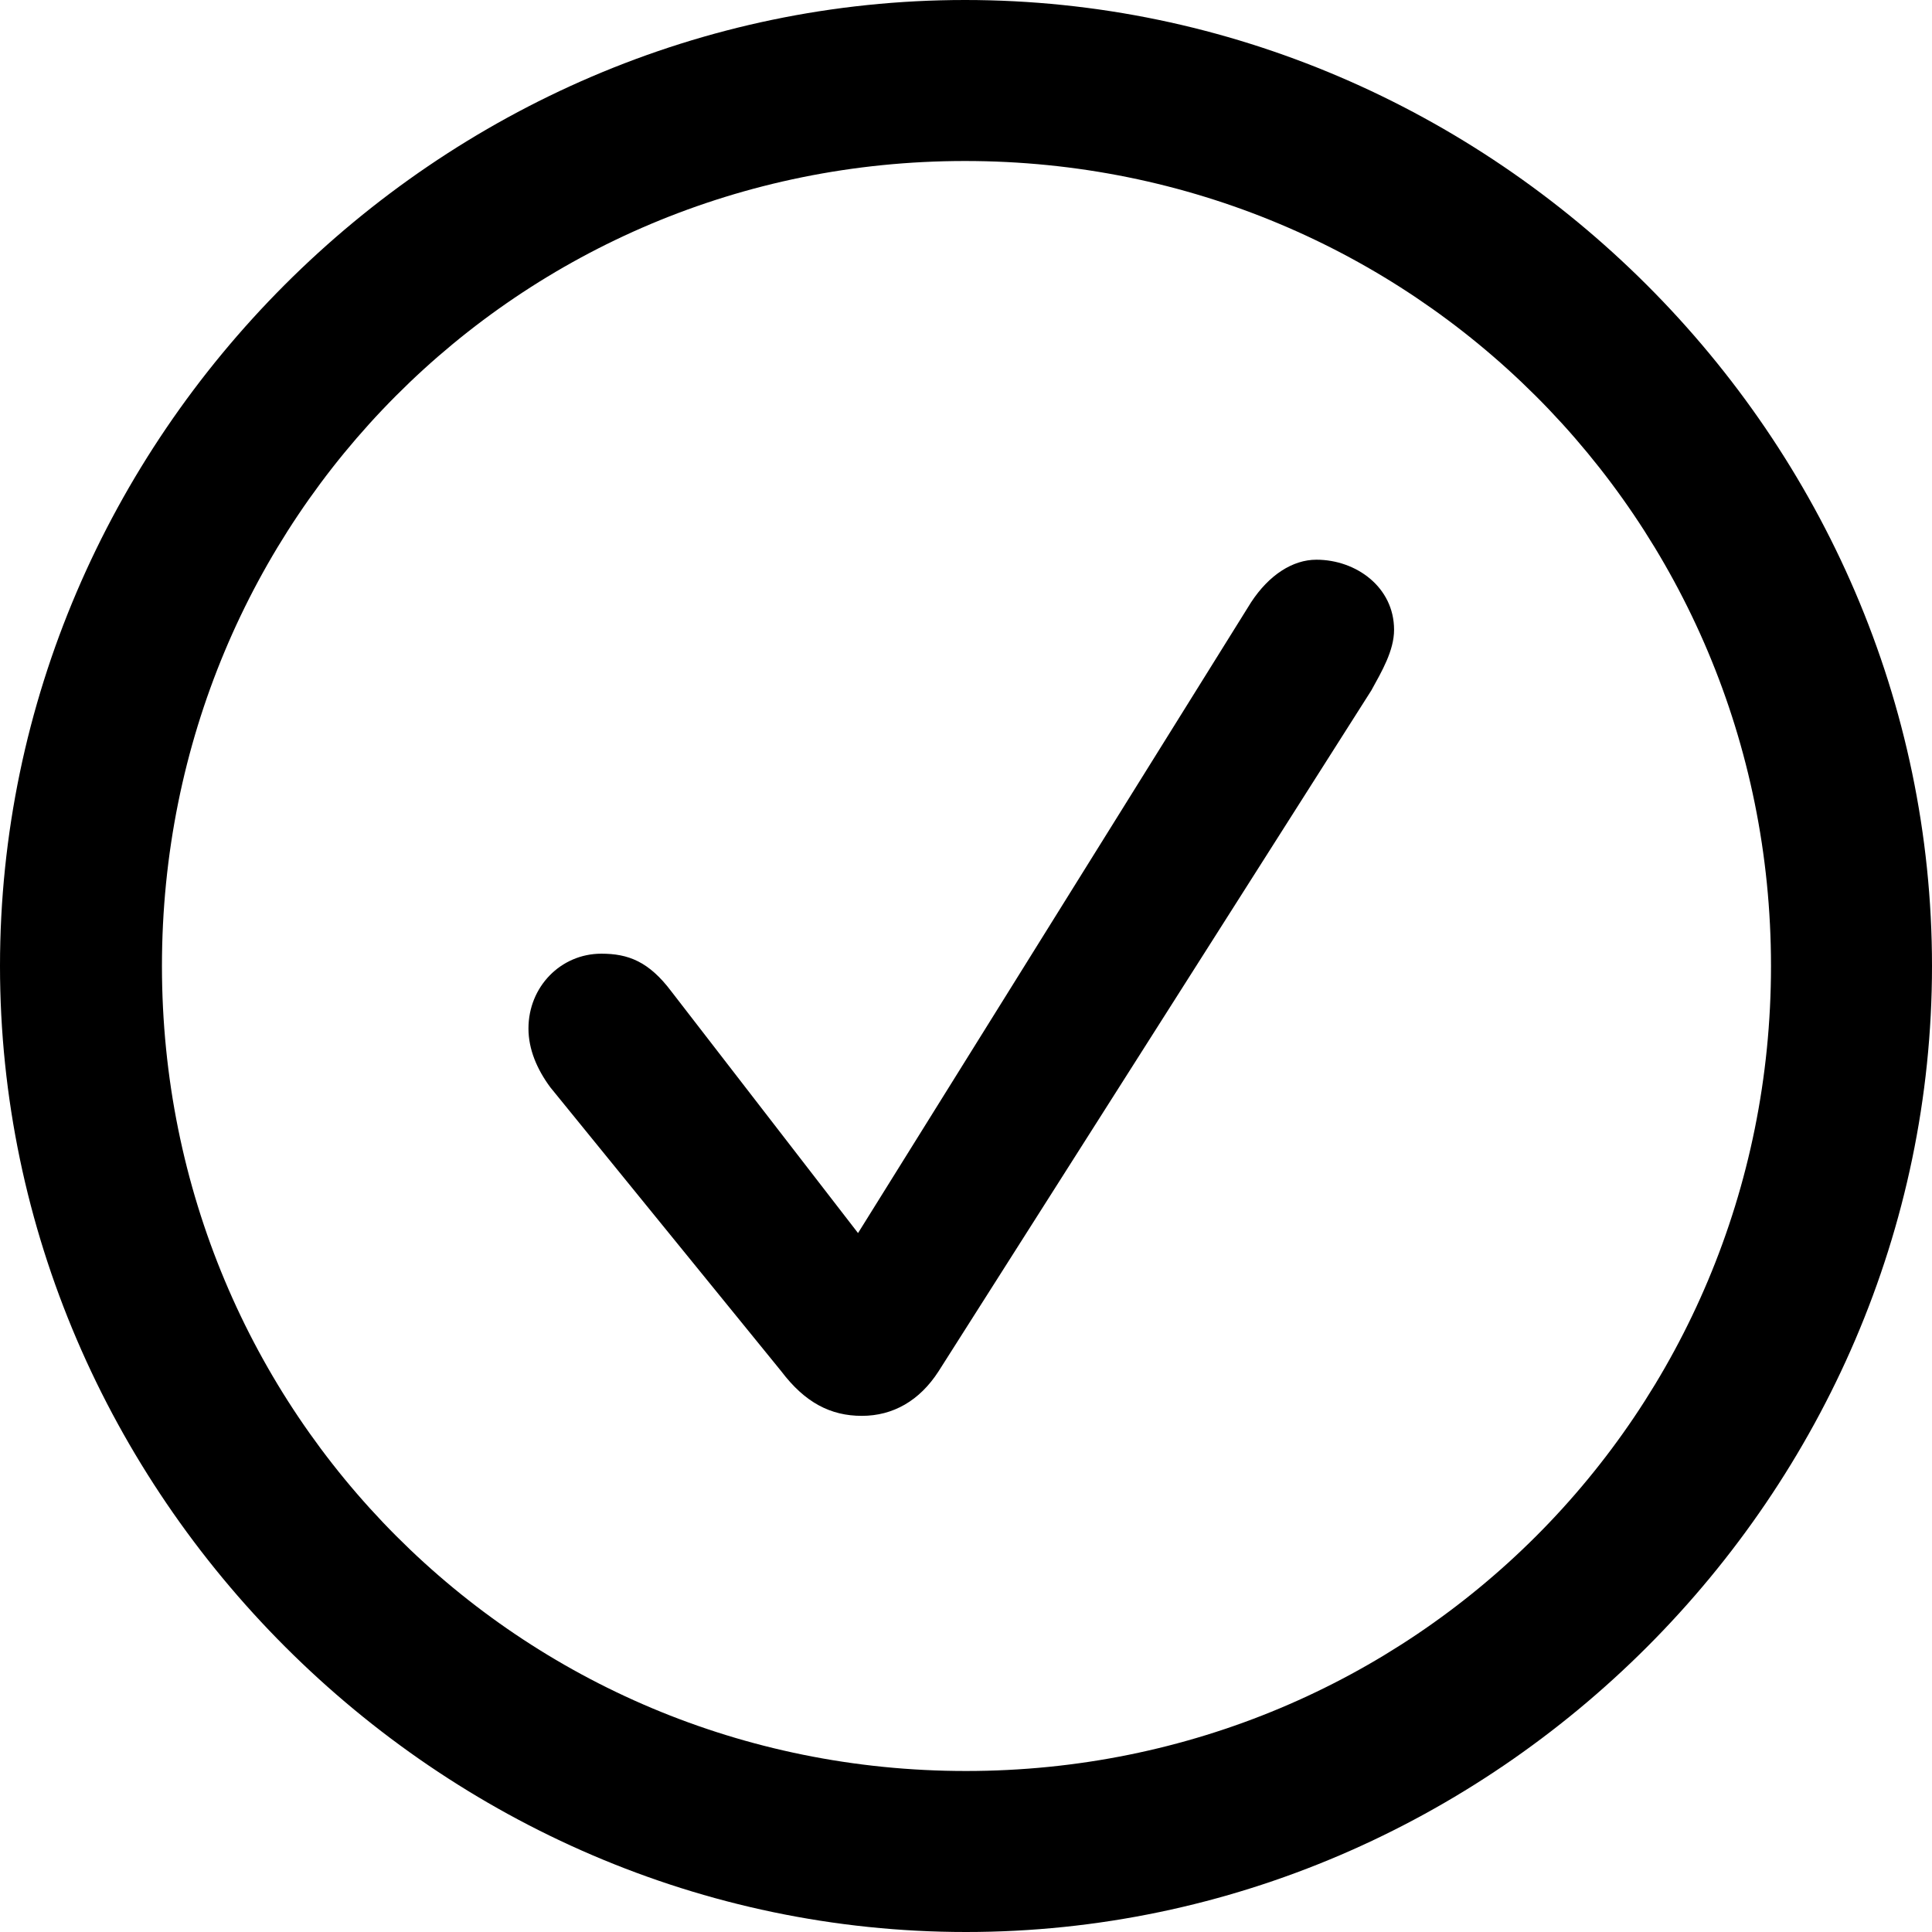
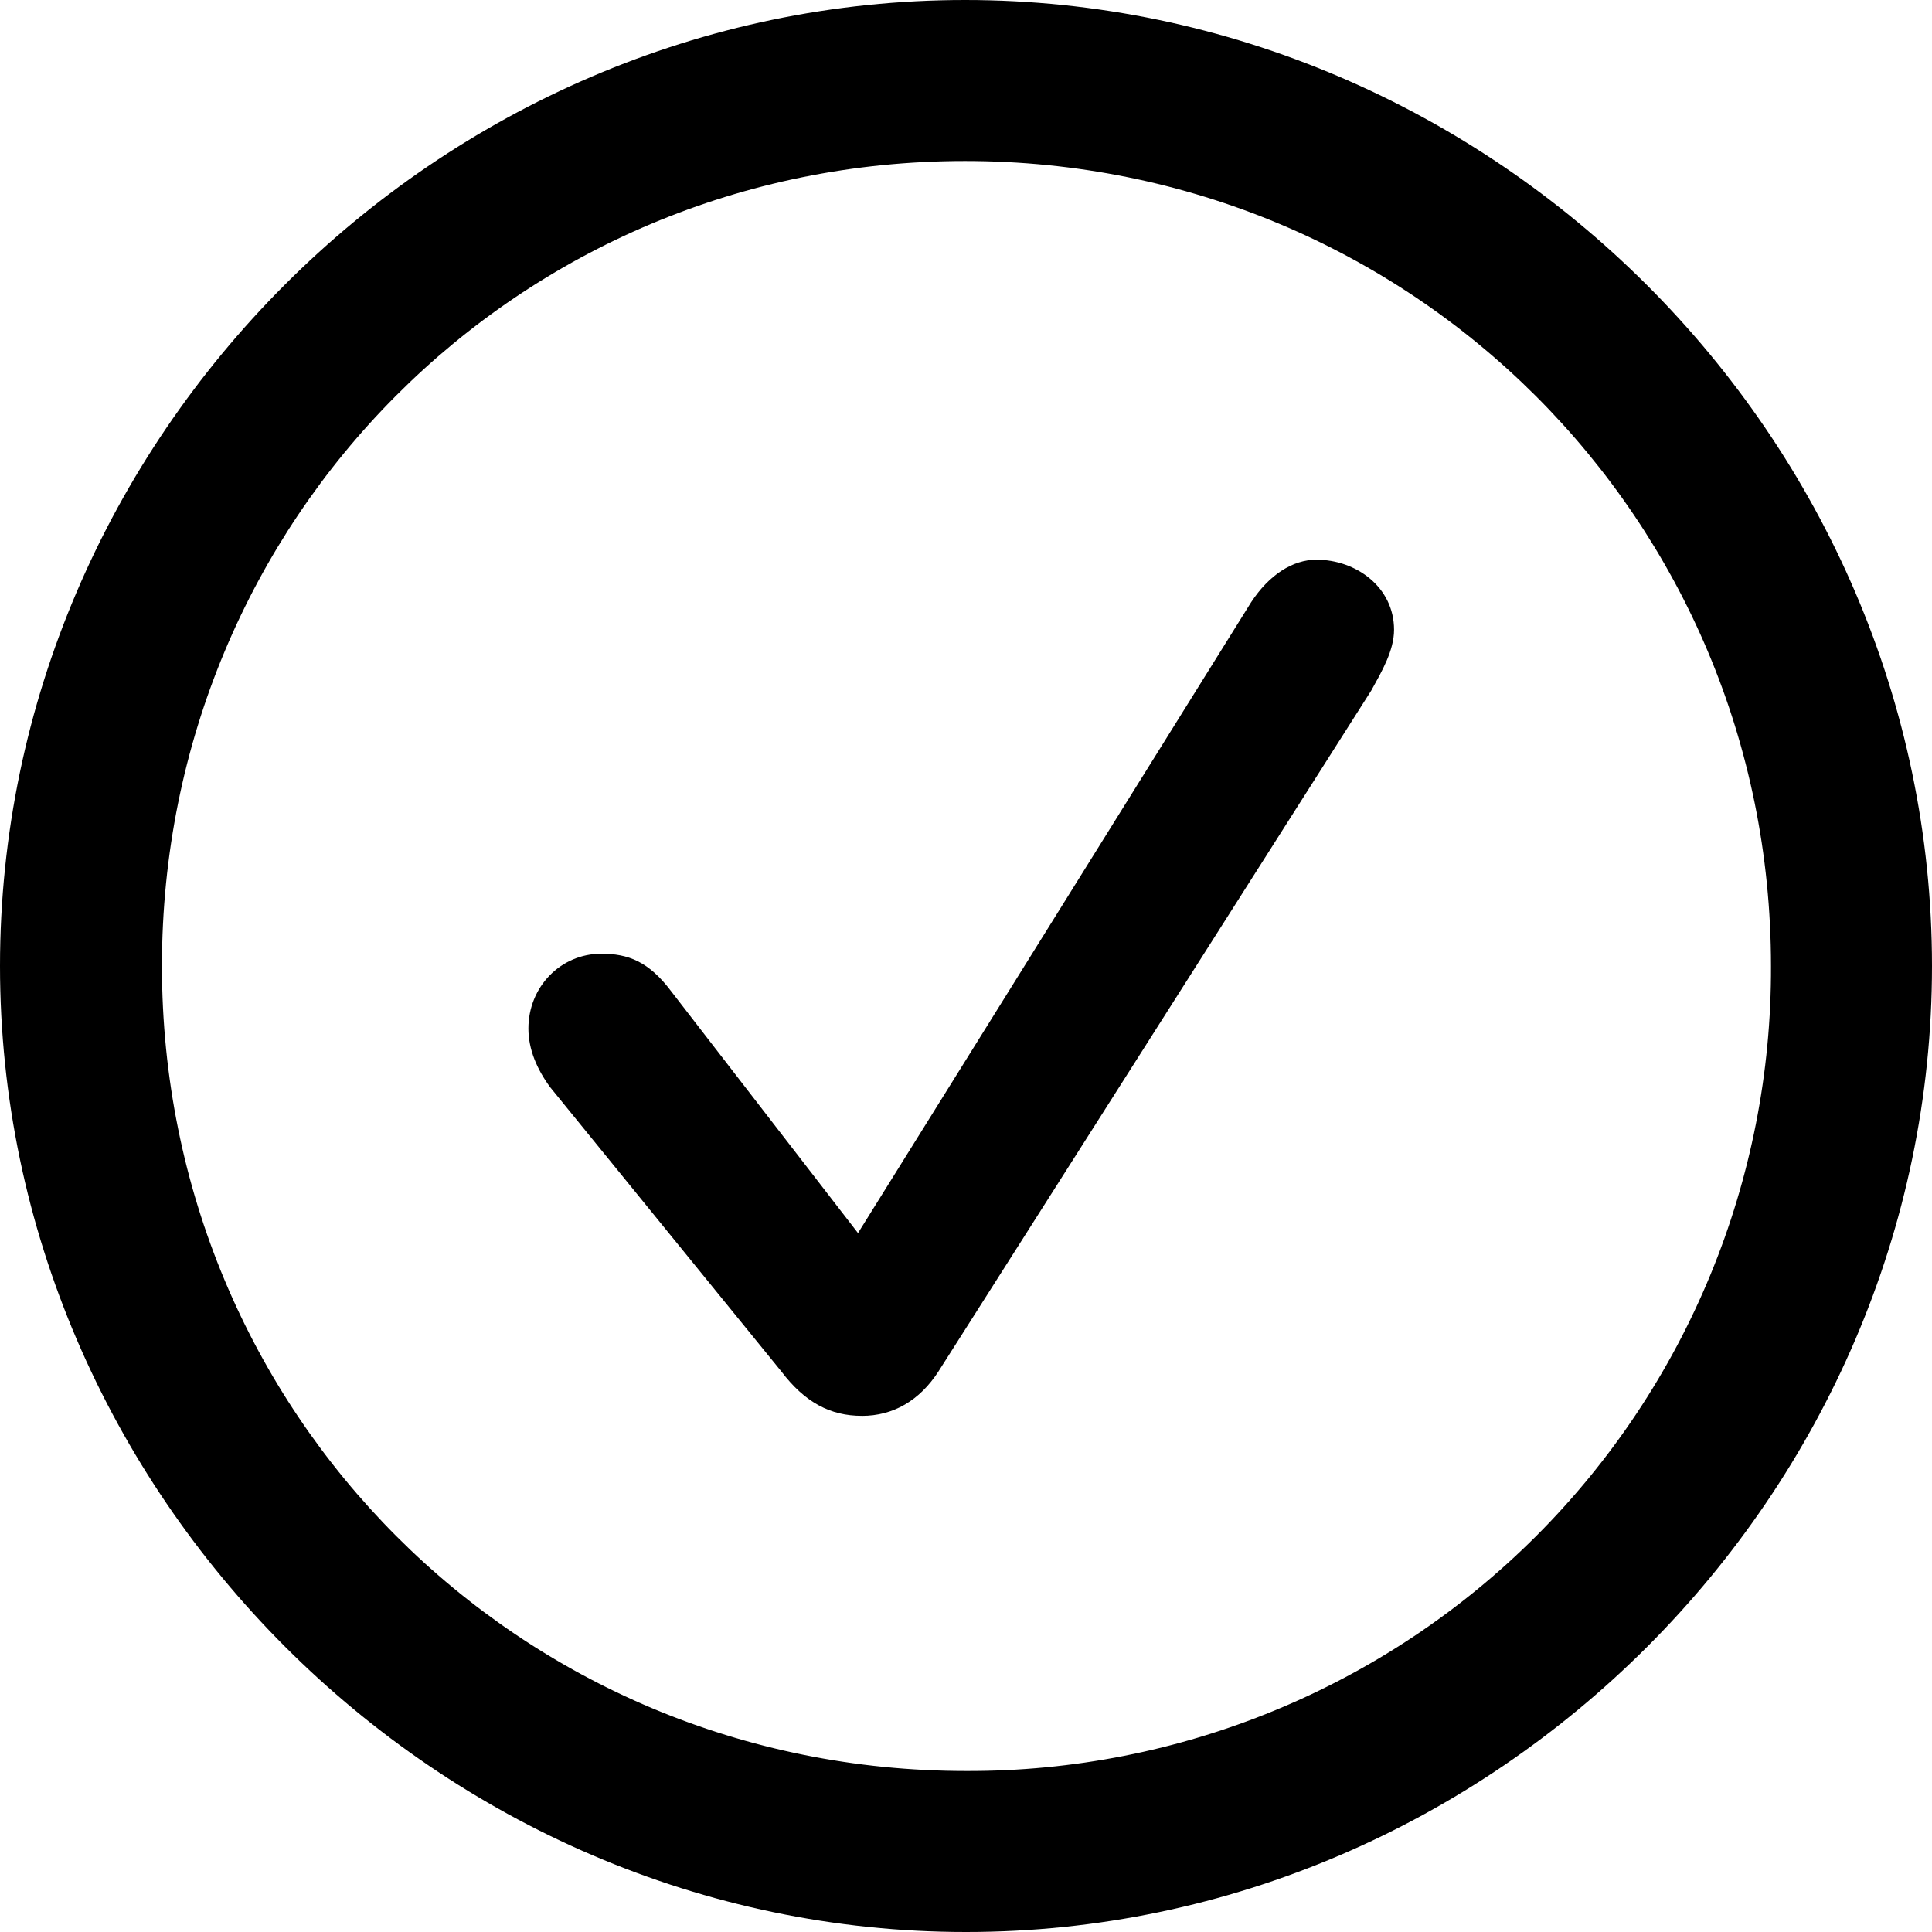
<svg xmlns="http://www.w3.org/2000/svg" width="500" height="500" viewBox="0 0 500 500">
-   <path id="path1" fill="currentcolor" fill-rule="evenodd" stroke="none" d="M 250 500 C 386.765 500 500 386.52 500 250 C 500 113.235 386.52 0 249.755 0 C 113.235 0 0 113.235 0 250 C 0 386.52 113.48 500 250 500 Z M 250 458.333 C 134.314 458.333 41.912 365.686 41.912 250 C 41.912 134.314 134.069 41.667 249.755 41.667 C 365.441 41.667 458.333 134.314 458.333 250 C 458.333 365.686 365.686 458.333 250 458.333 Z M 223.039 366.422 C 231.127 366.422 237.99 362.5 242.892 354.902 L 354.902 178.676 C 357.598 173.775 360.784 168.382 360.784 162.99 C 360.784 151.961 350.98 144.853 340.686 144.853 C 334.559 144.853 328.431 148.775 323.775 155.882 L 222.059 319.118 L 173.775 256.618 C 167.892 248.775 162.5 246.814 155.637 246.814 C 145.098 246.814 136.765 255.392 136.765 266.176 C 136.765 271.569 138.971 276.716 142.402 281.373 L 202.206 354.902 C 208.333 362.99 214.951 366.422 223.039 366.422 Z" />
+   <path id="path1" fill="currentcolor" fill-rule="evenodd" stroke="none" d="M250 500c136.76 0 250-113.48 250-250C500 113.24 386.52 0 249.75 0 113.24 0 0 113.24 0 250c0 136.52 113.48 250 250 250Zm0-41.67C134.31 458.33 41.91 365.7 41.91 250c0-115.69 92.16-208.33 207.84-208.33 115.7 0 208.58 92.64 208.58 208.33A207.54 207.54 0 0 1 250 458.33Zm-26.96-91.9c8.09 0 14.95-3.93 19.85-11.53L354.9 178.68c2.7-4.9 5.88-10.3 5.88-15.69 0-11.03-9.8-18.14-20.1-18.14-6.12 0-12.25 3.92-16.9 11.03L222.05 319.12l-48.29-62.5c-5.88-7.85-11.27-9.8-18.13-9.8-10.54 0-18.88 8.57-18.88 19.36 0 5.39 2.21 10.54 5.64 15.2l59.8 73.52c6.13 8.09 12.75 11.52 20.84 11.52Z" />
</svg>
